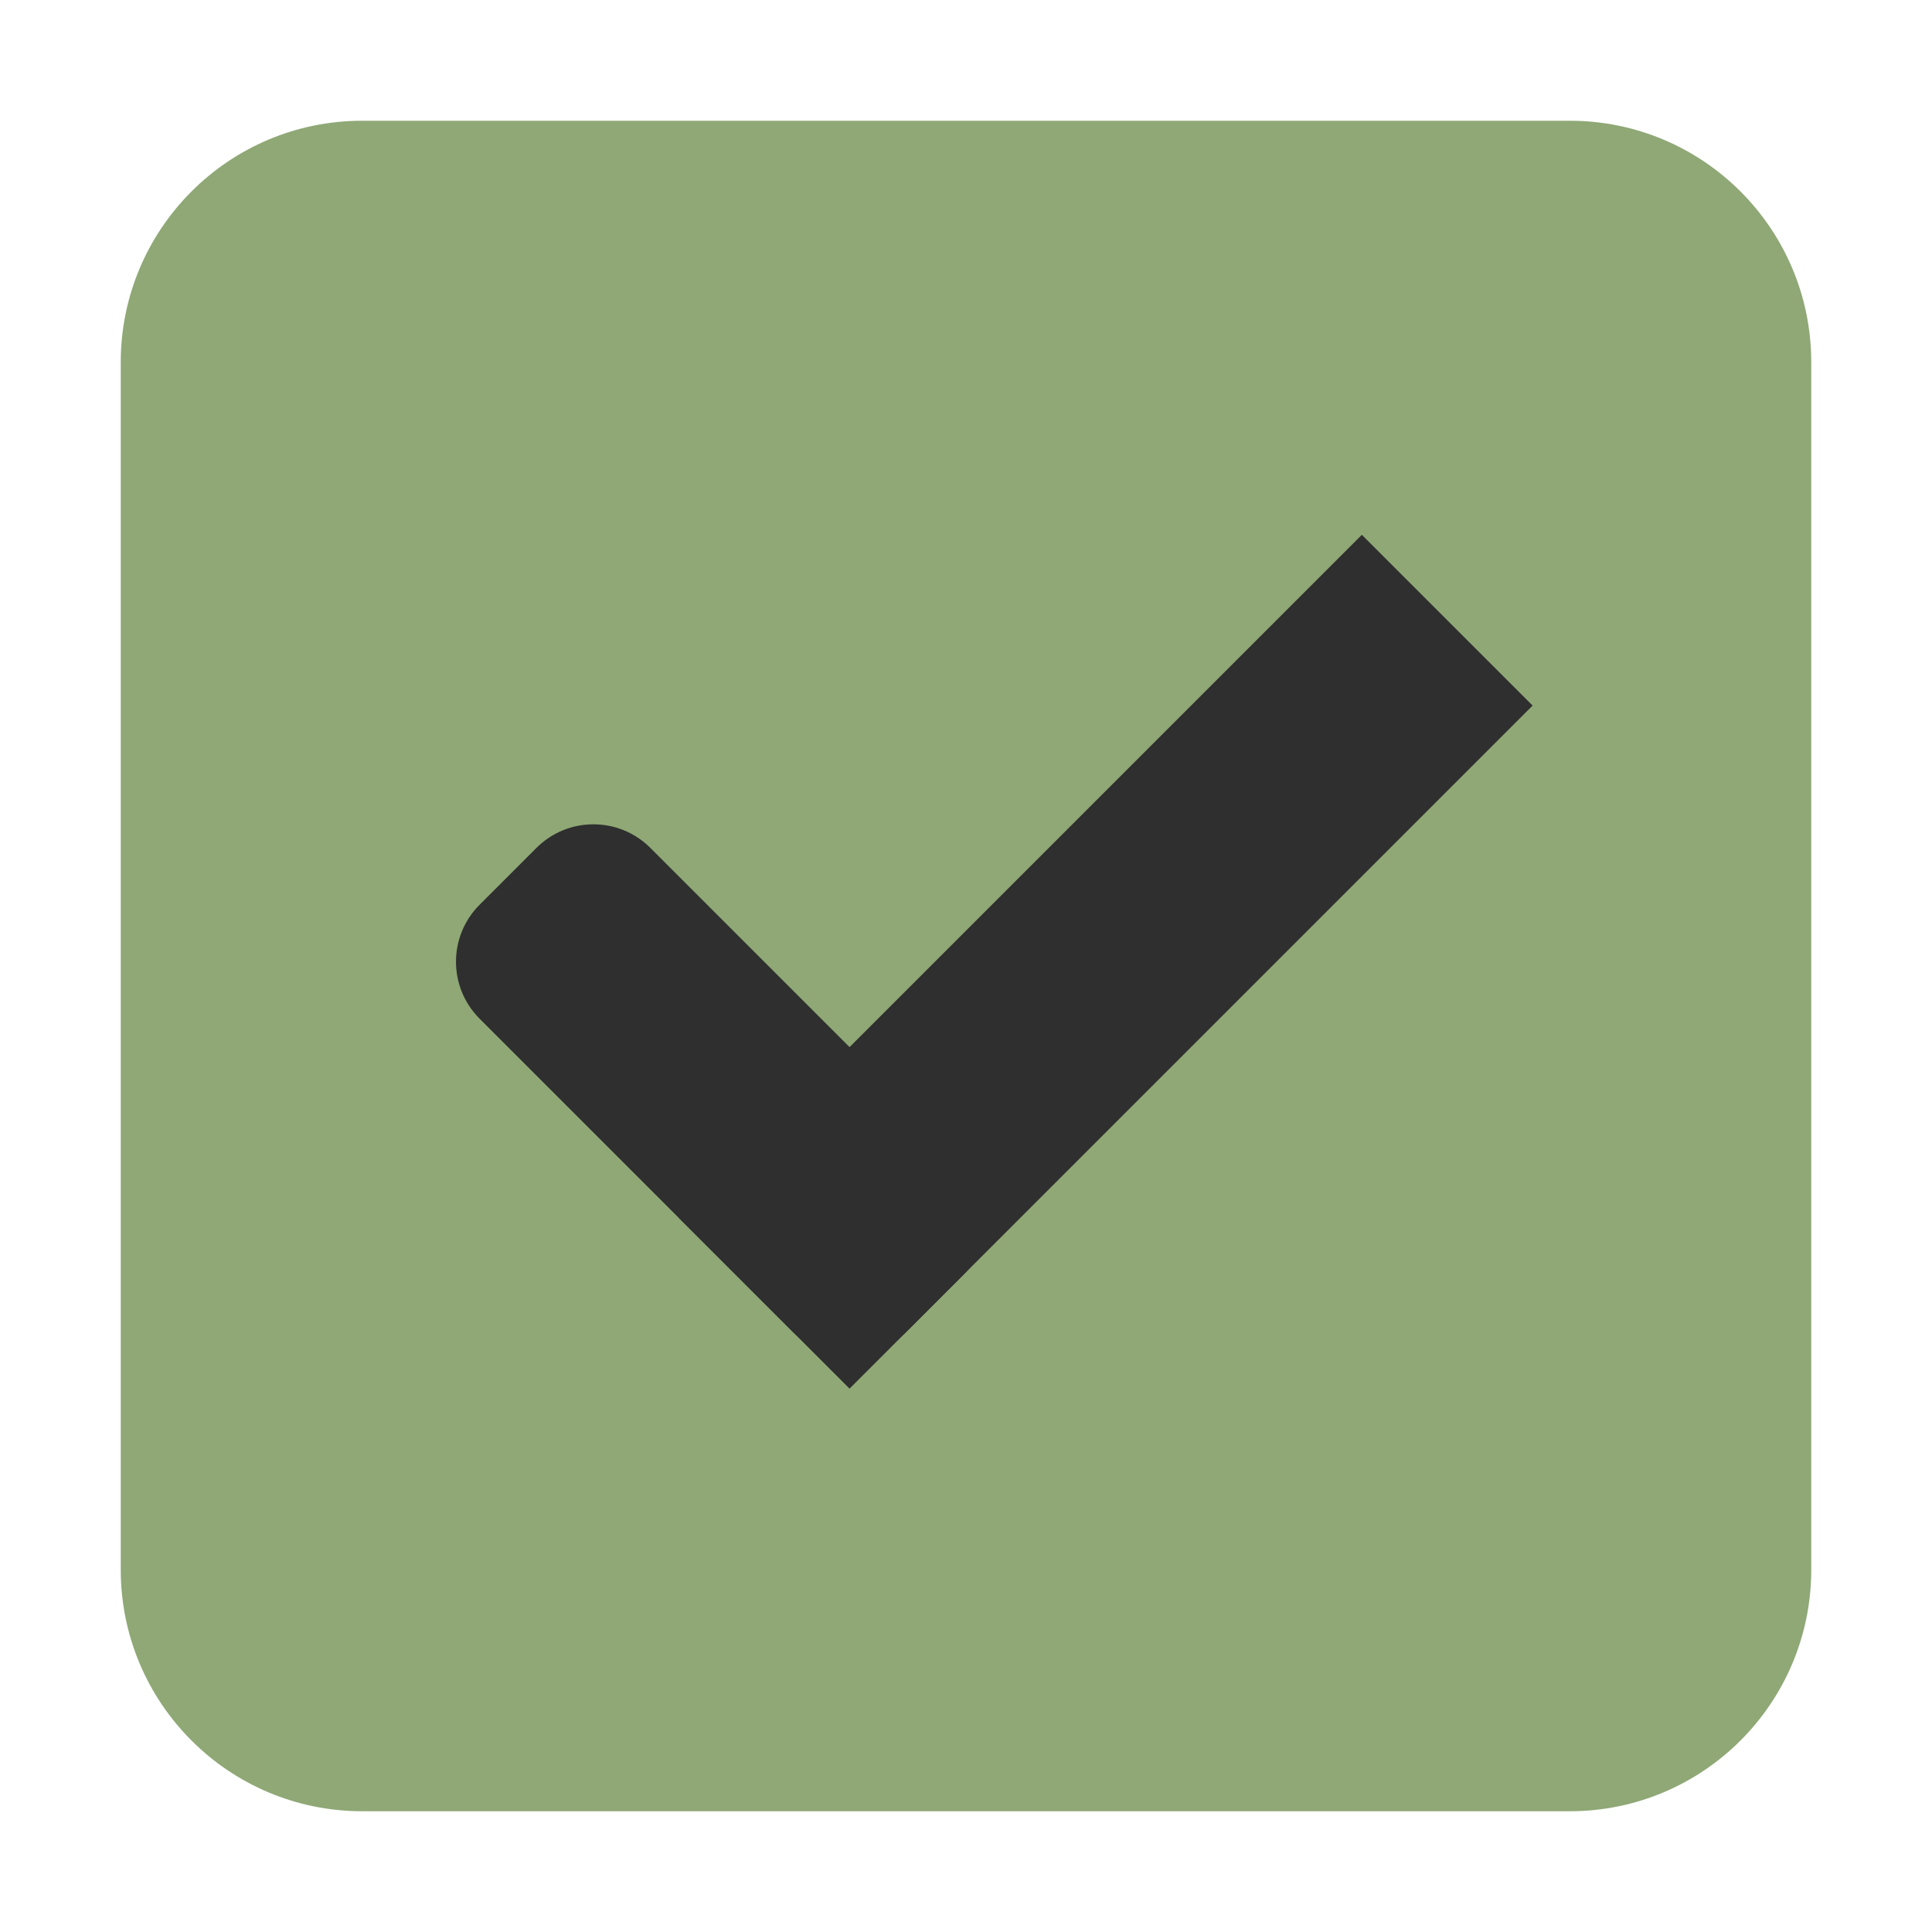
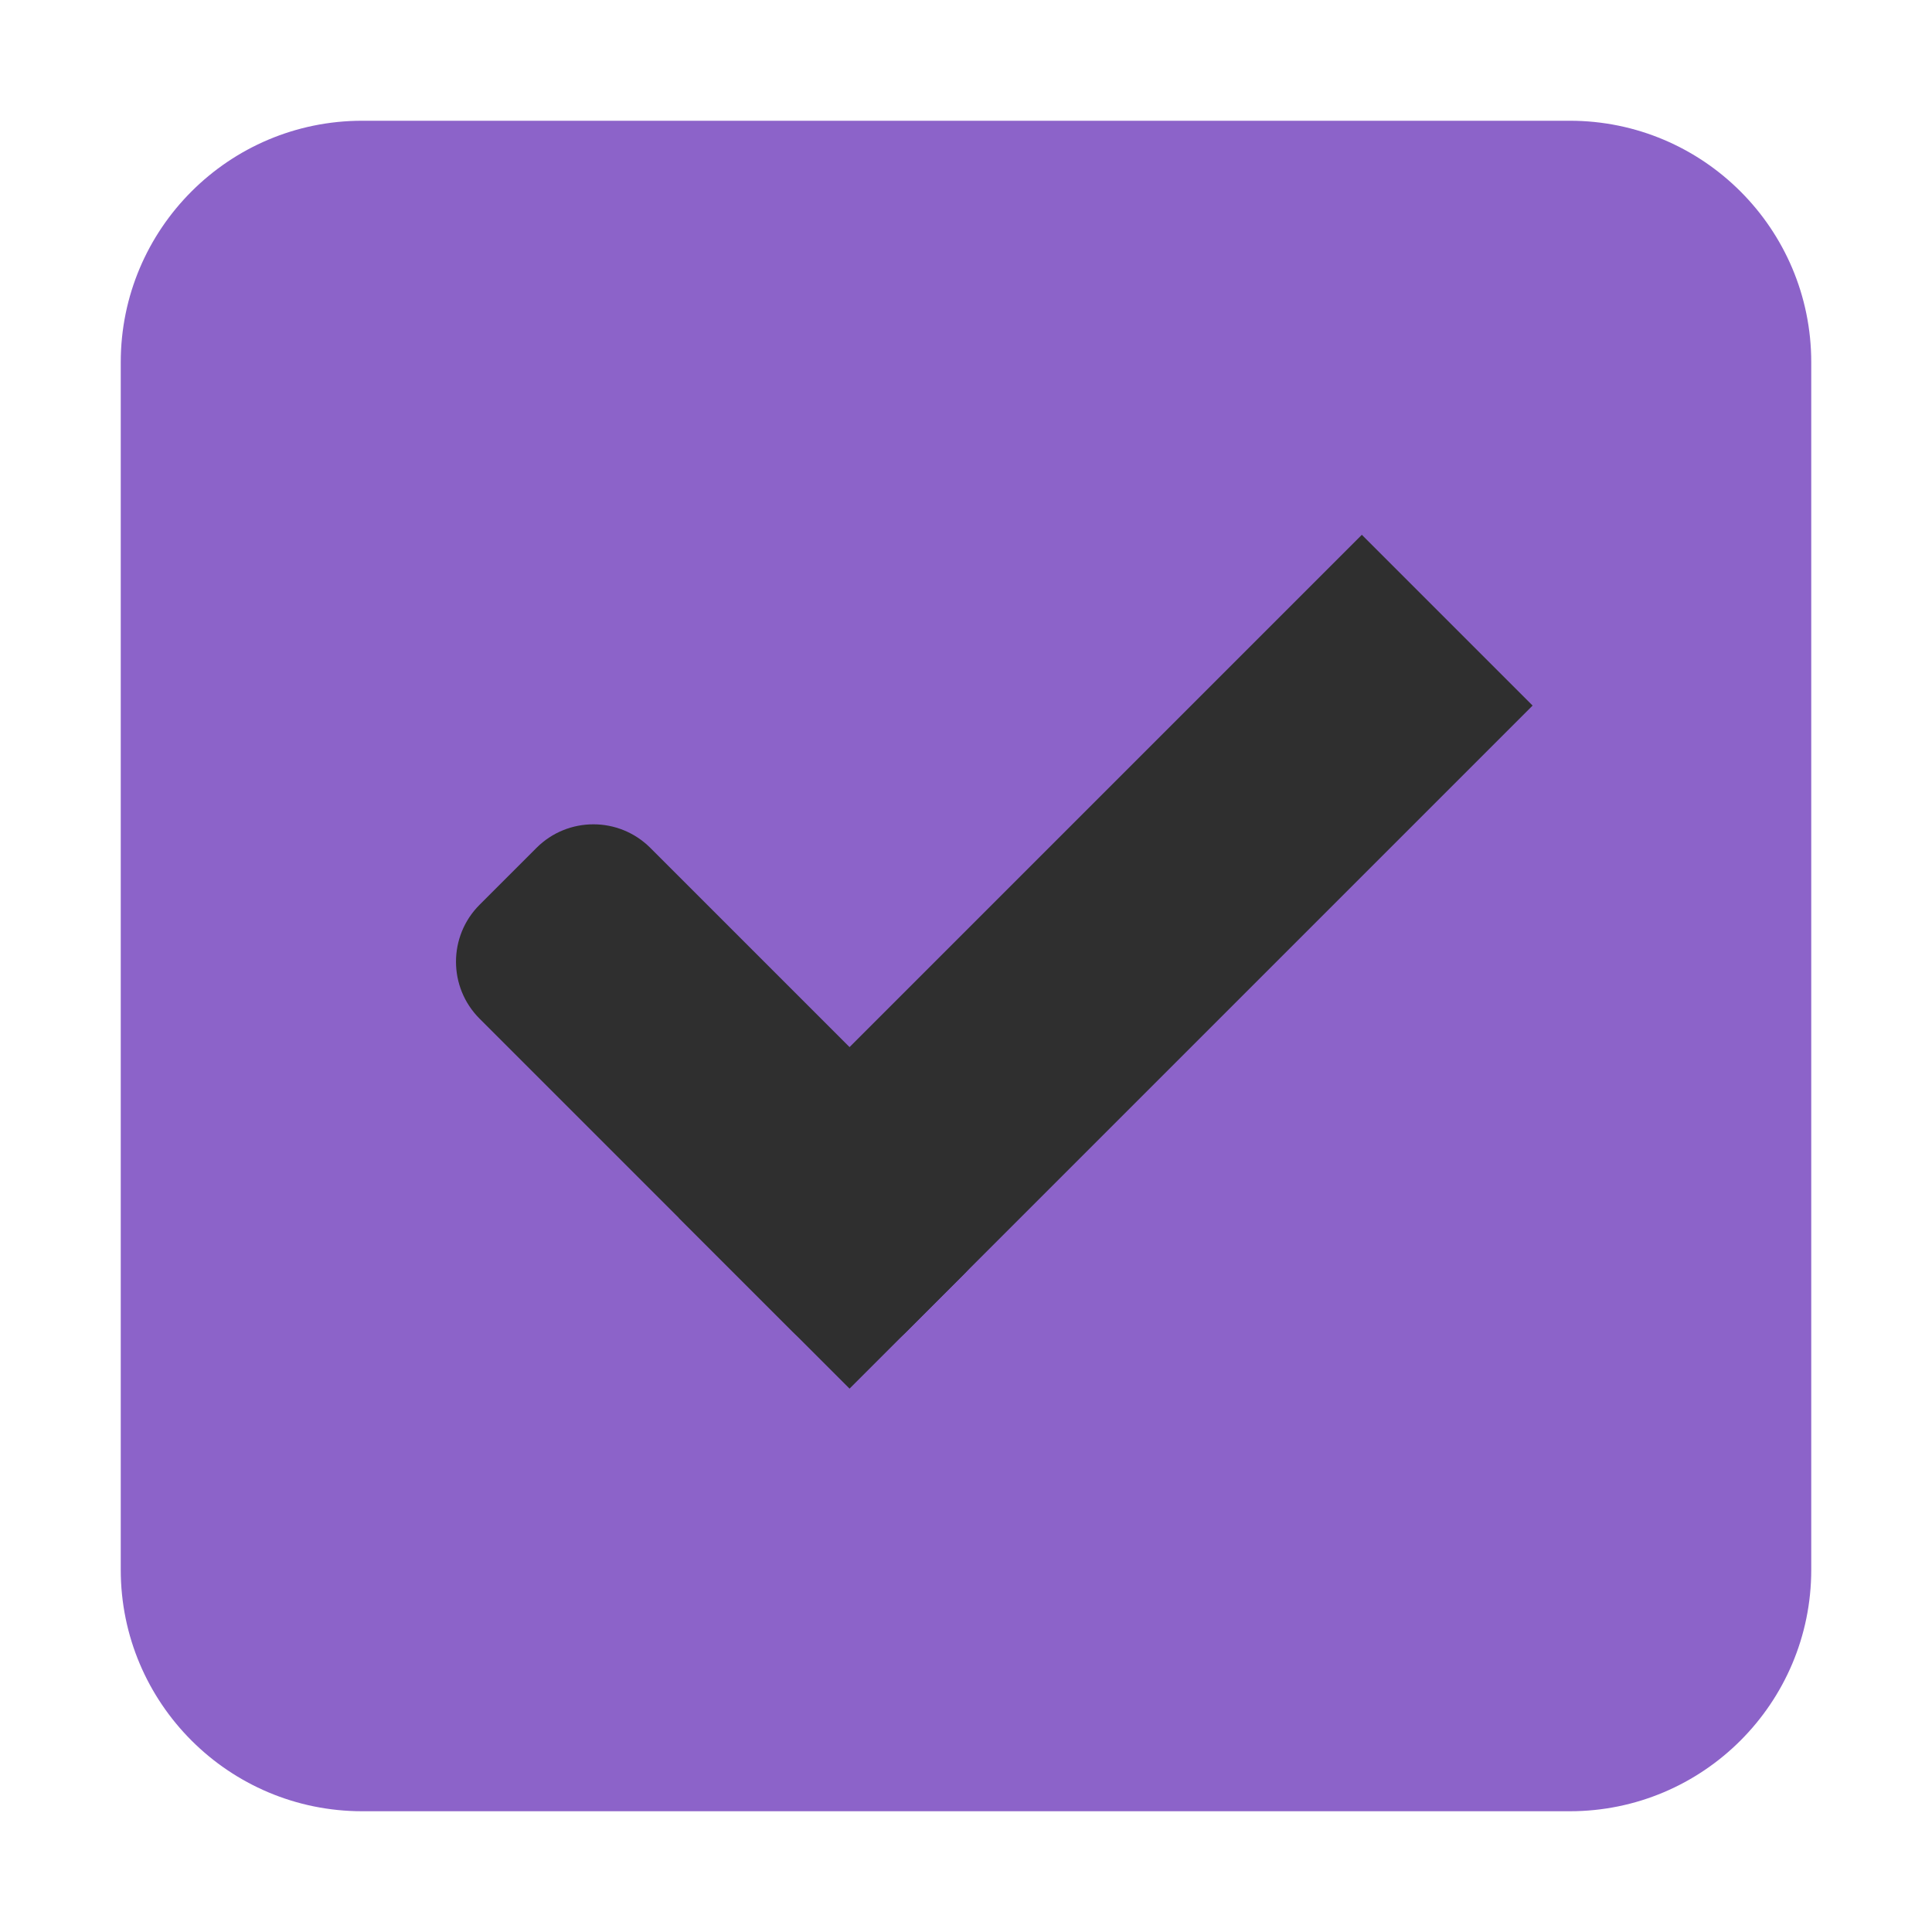
<svg xmlns="http://www.w3.org/2000/svg" width="16" height="16" id="svg2" version="1.1">
  <defs id="defs4">
    <linearGradient id="linearGradient3768-6">
      <stop style="stop-color:#0f0f0f;stop-opacity:1;" offset="0" id="stop3770-6" />
      <stop id="stop3778-2" offset="0.078" style="stop-color:#171717;stop-opacity:1;" />
      <stop style="stop-color:#171717;stop-opacity:1;" offset="0.974" id="stop3774-0" />
      <stop style="stop-color:#1b1b1b;stop-opacity:1;" offset="1" id="stop3776-1" />
    </linearGradient>
  </defs>
  <g id="layer1" transform="translate(0,-1036.362)">
    <g transform="translate(-36,1036)" style="display:inline;opacity:1" id="checkbox-checked-dark">
      <g id="checkbox-unchecked-5-59" style="display:inline" transform="translate(19,0)">
        <g id="sdsd-7-54">
          <g transform="translate(0,-30)" id="scdsdcd-5-8">
            <g transform="matrix(0.9295198,0,0,0.9291437,-156.7507,-212.9618)" id="g15812-6-6-1-5-4" style="display:inline">
              <g style="display:inline" id="g5489-2-9-6-8-8-53-5" transform="matrix(0.5089163,0,0,0.5173982,161.7932,197.5643)">
                <g id="g5428-8-1-4-0-0-4-2" />
              </g>
            </g>
            <rect style="color:#000000;display:inline;overflow:visible;visibility:visible;fill:none;stroke:none;stroke-width:2;marker:none;enable-background:accumulate" id="rect13523-7-11" width="16" height="16" x="17" y="30.362" />
            <g id="g5400-6-68">
-               <rect rx="2" y="31.362" x="18" height="14" width="14" id="rect5147-9-1-5-7-6-7-4" style="color:#000000;display:inline;overflow:visible;visibility:visible;fill:#8fa876;fill-opacity:1;stroke:#000000;stroke-width:0;stroke-linecap:butt;stroke-linejoin:round;stroke-miterlimit:4;stroke-dasharray:none;stroke-dashoffset:0;stroke-opacity:1;marker:none;enable-background:accumulate" ry="2" />
+               <rect rx="2" y="31.362" x="18" height="14" width="14" id="rect5147-9-1-5-7-6-7-4" style="color:#000000;display:inline;overflow:visible;visibility:visible;fill:#8c63c9;fill-opacity:1;stroke:#000000;stroke-width:0;stroke-linecap:butt;stroke-linejoin:round;stroke-miterlimit:4;stroke-dasharray:none;stroke-dashoffset:0;stroke-opacity:1;marker:none;enable-background:accumulate" ry="2" />
            </g>
          </g>
        </g>
      </g>
      <g id="checkbox-checked-dark-7-37" transform="translate(36,-1036)" style="display:inline">
        <g id="g3981-6-4-97" transform="matrix(0.7071068,0.7071068,-0.7071068,0.7071068,729.9547,305.0582)" style="opacity:0.85;fill:#1a1a1a;fill-opacity:1" />
        <g id="g4049-2-5" transform="matrix(0.7071068,0.7071068,-0.7071068,0.7071068,727.9444,295.3112)">
          <g id="g4056-7-6" transform="translate(12.37438,11.53123)">
            <g id="g3981-0-8" transform="translate(-3,-4.999983)" style="fill:#3b3c3e;fill-opacity:1">
              <rect ry="0.667" rx="0.667" y="1033.362" x="8" height="2" width="5" id="rect3977-39-90" style="fill:#2f2f2f;fill-opacity:1;stroke:none" />
              <rect ry="0" y="1027.362" x="11" height="8" width="2" id="rect3979-7-60" style="fill:#2f2f2f;fill-opacity:1;stroke:none" />
            </g>
            <rect style="fill:#eeeeee;fill-opacity:0;stroke:none" id="rect4047-81-5" width="3" height="1" x="5" y="-8" transform="translate(0,1036.362)" />
          </g>
        </g>
      </g>
    </g>
  </g>
</svg>
